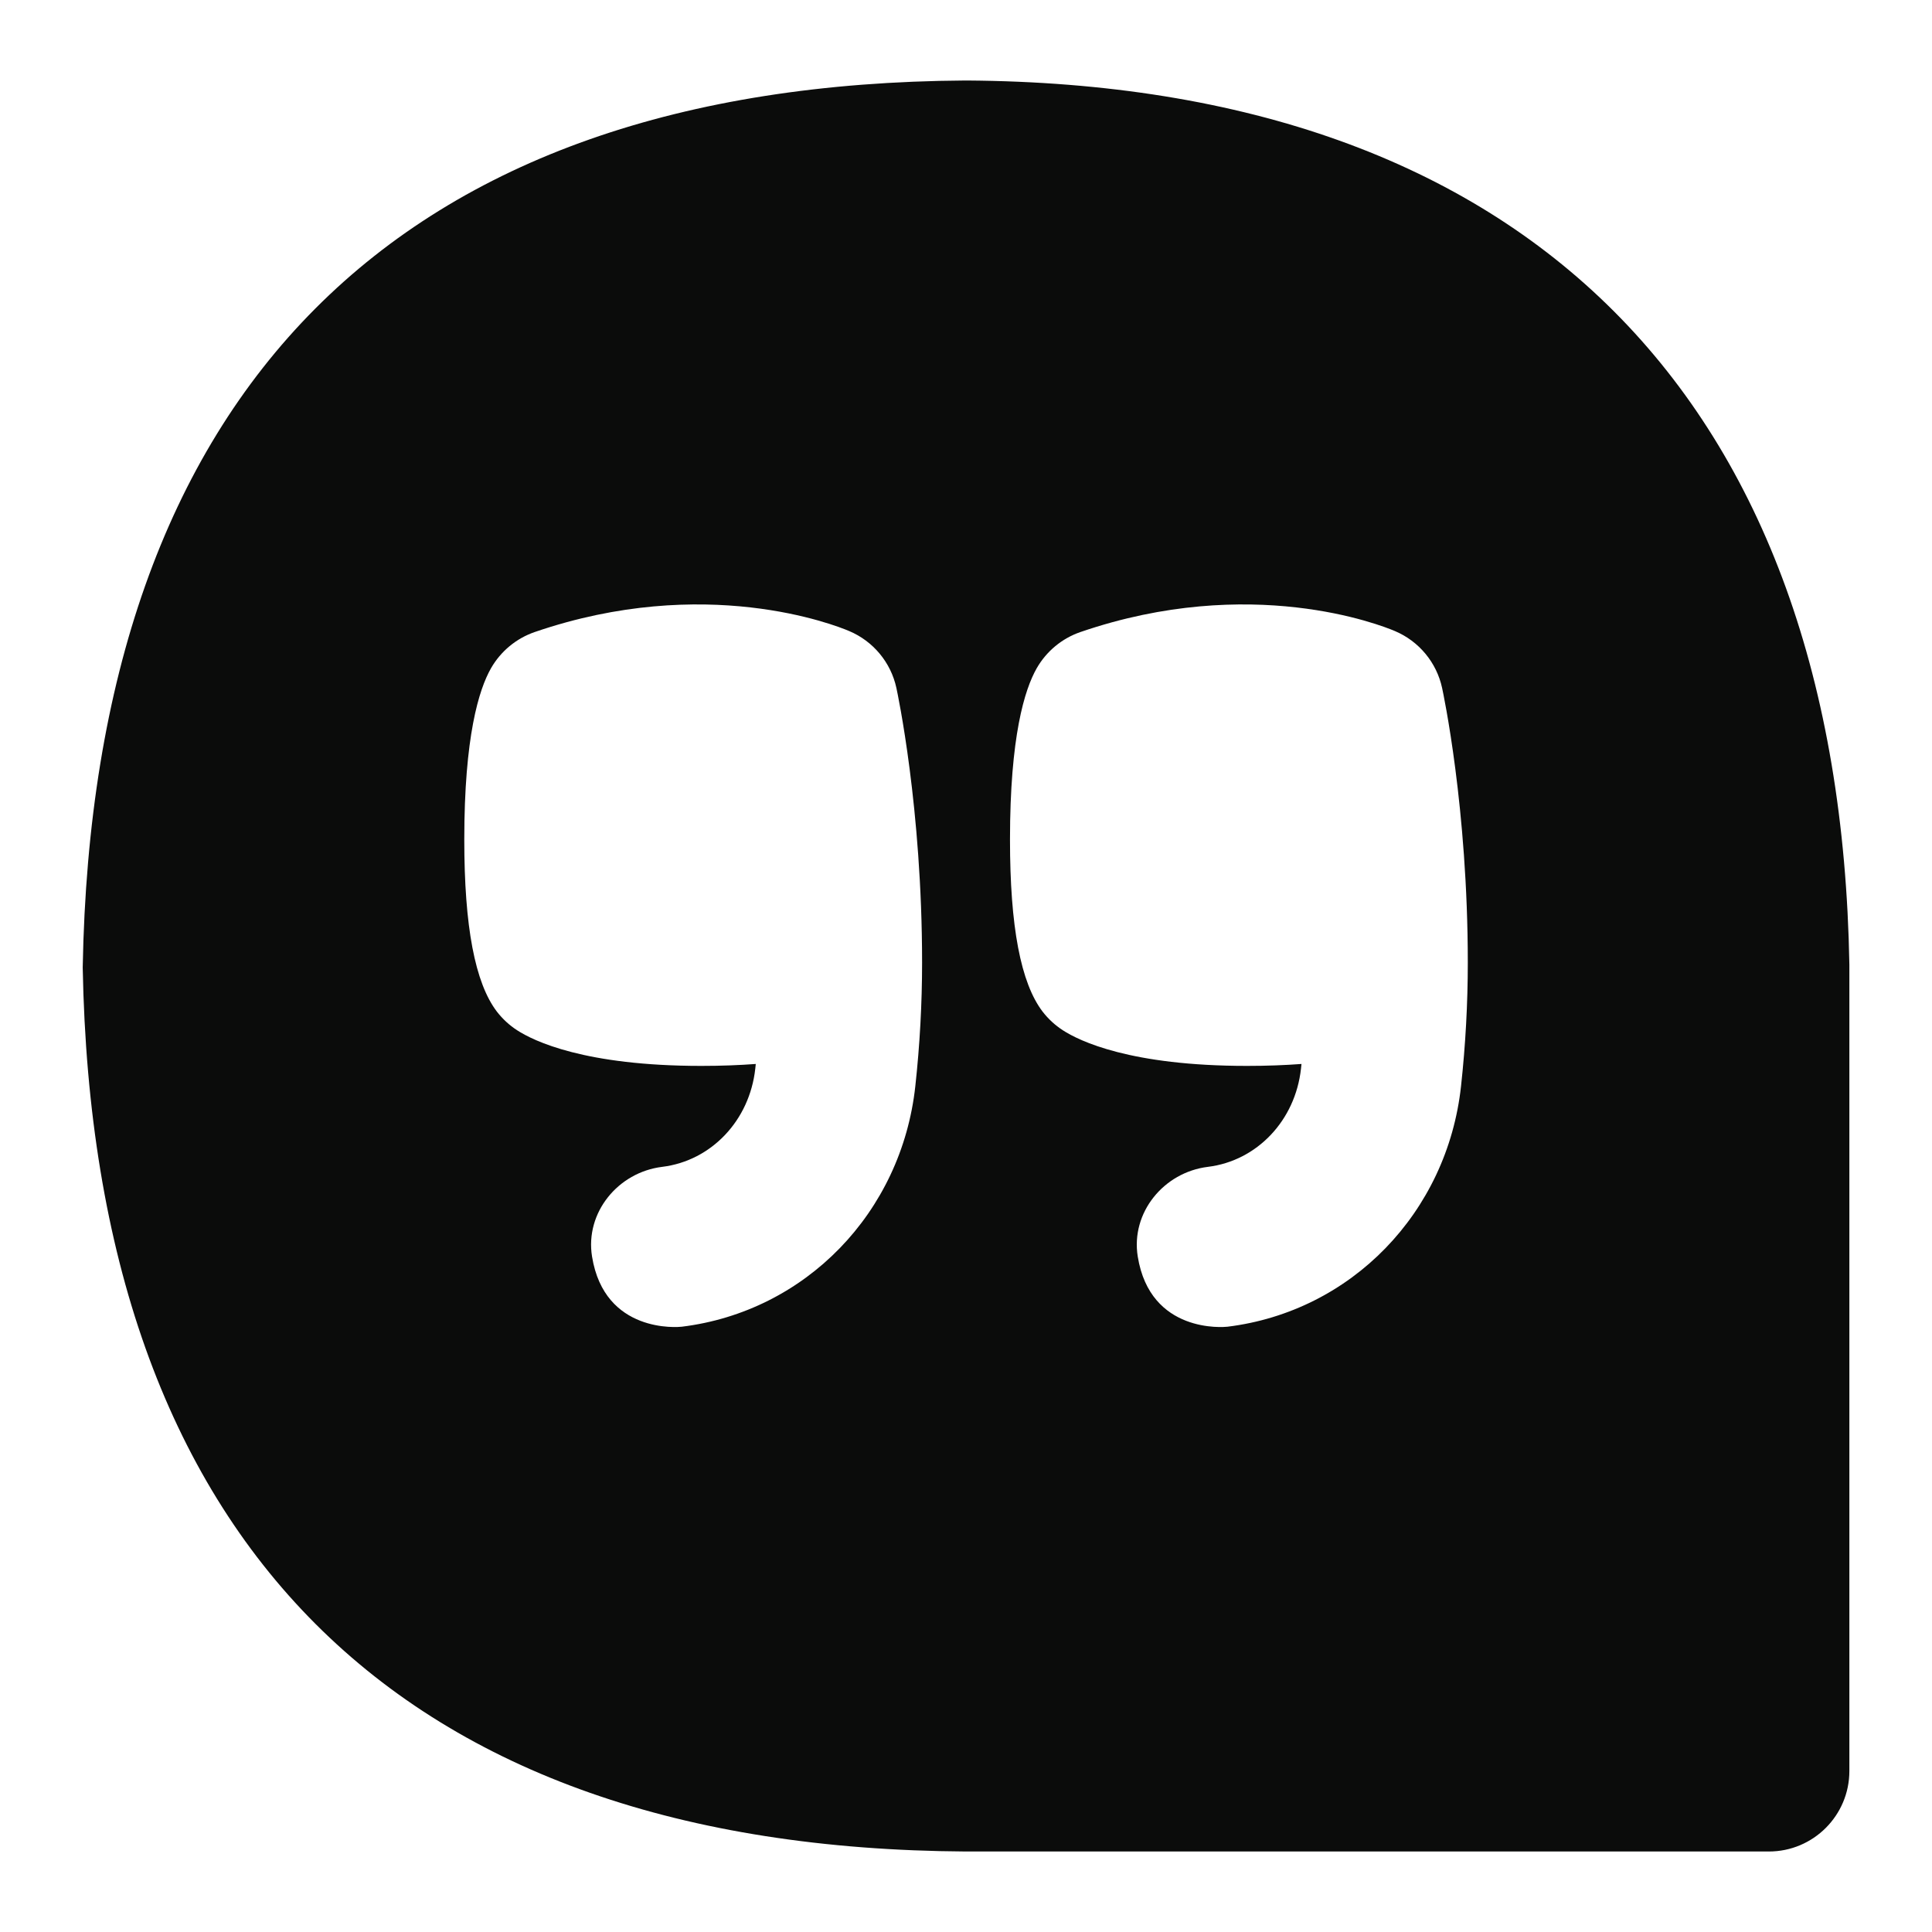
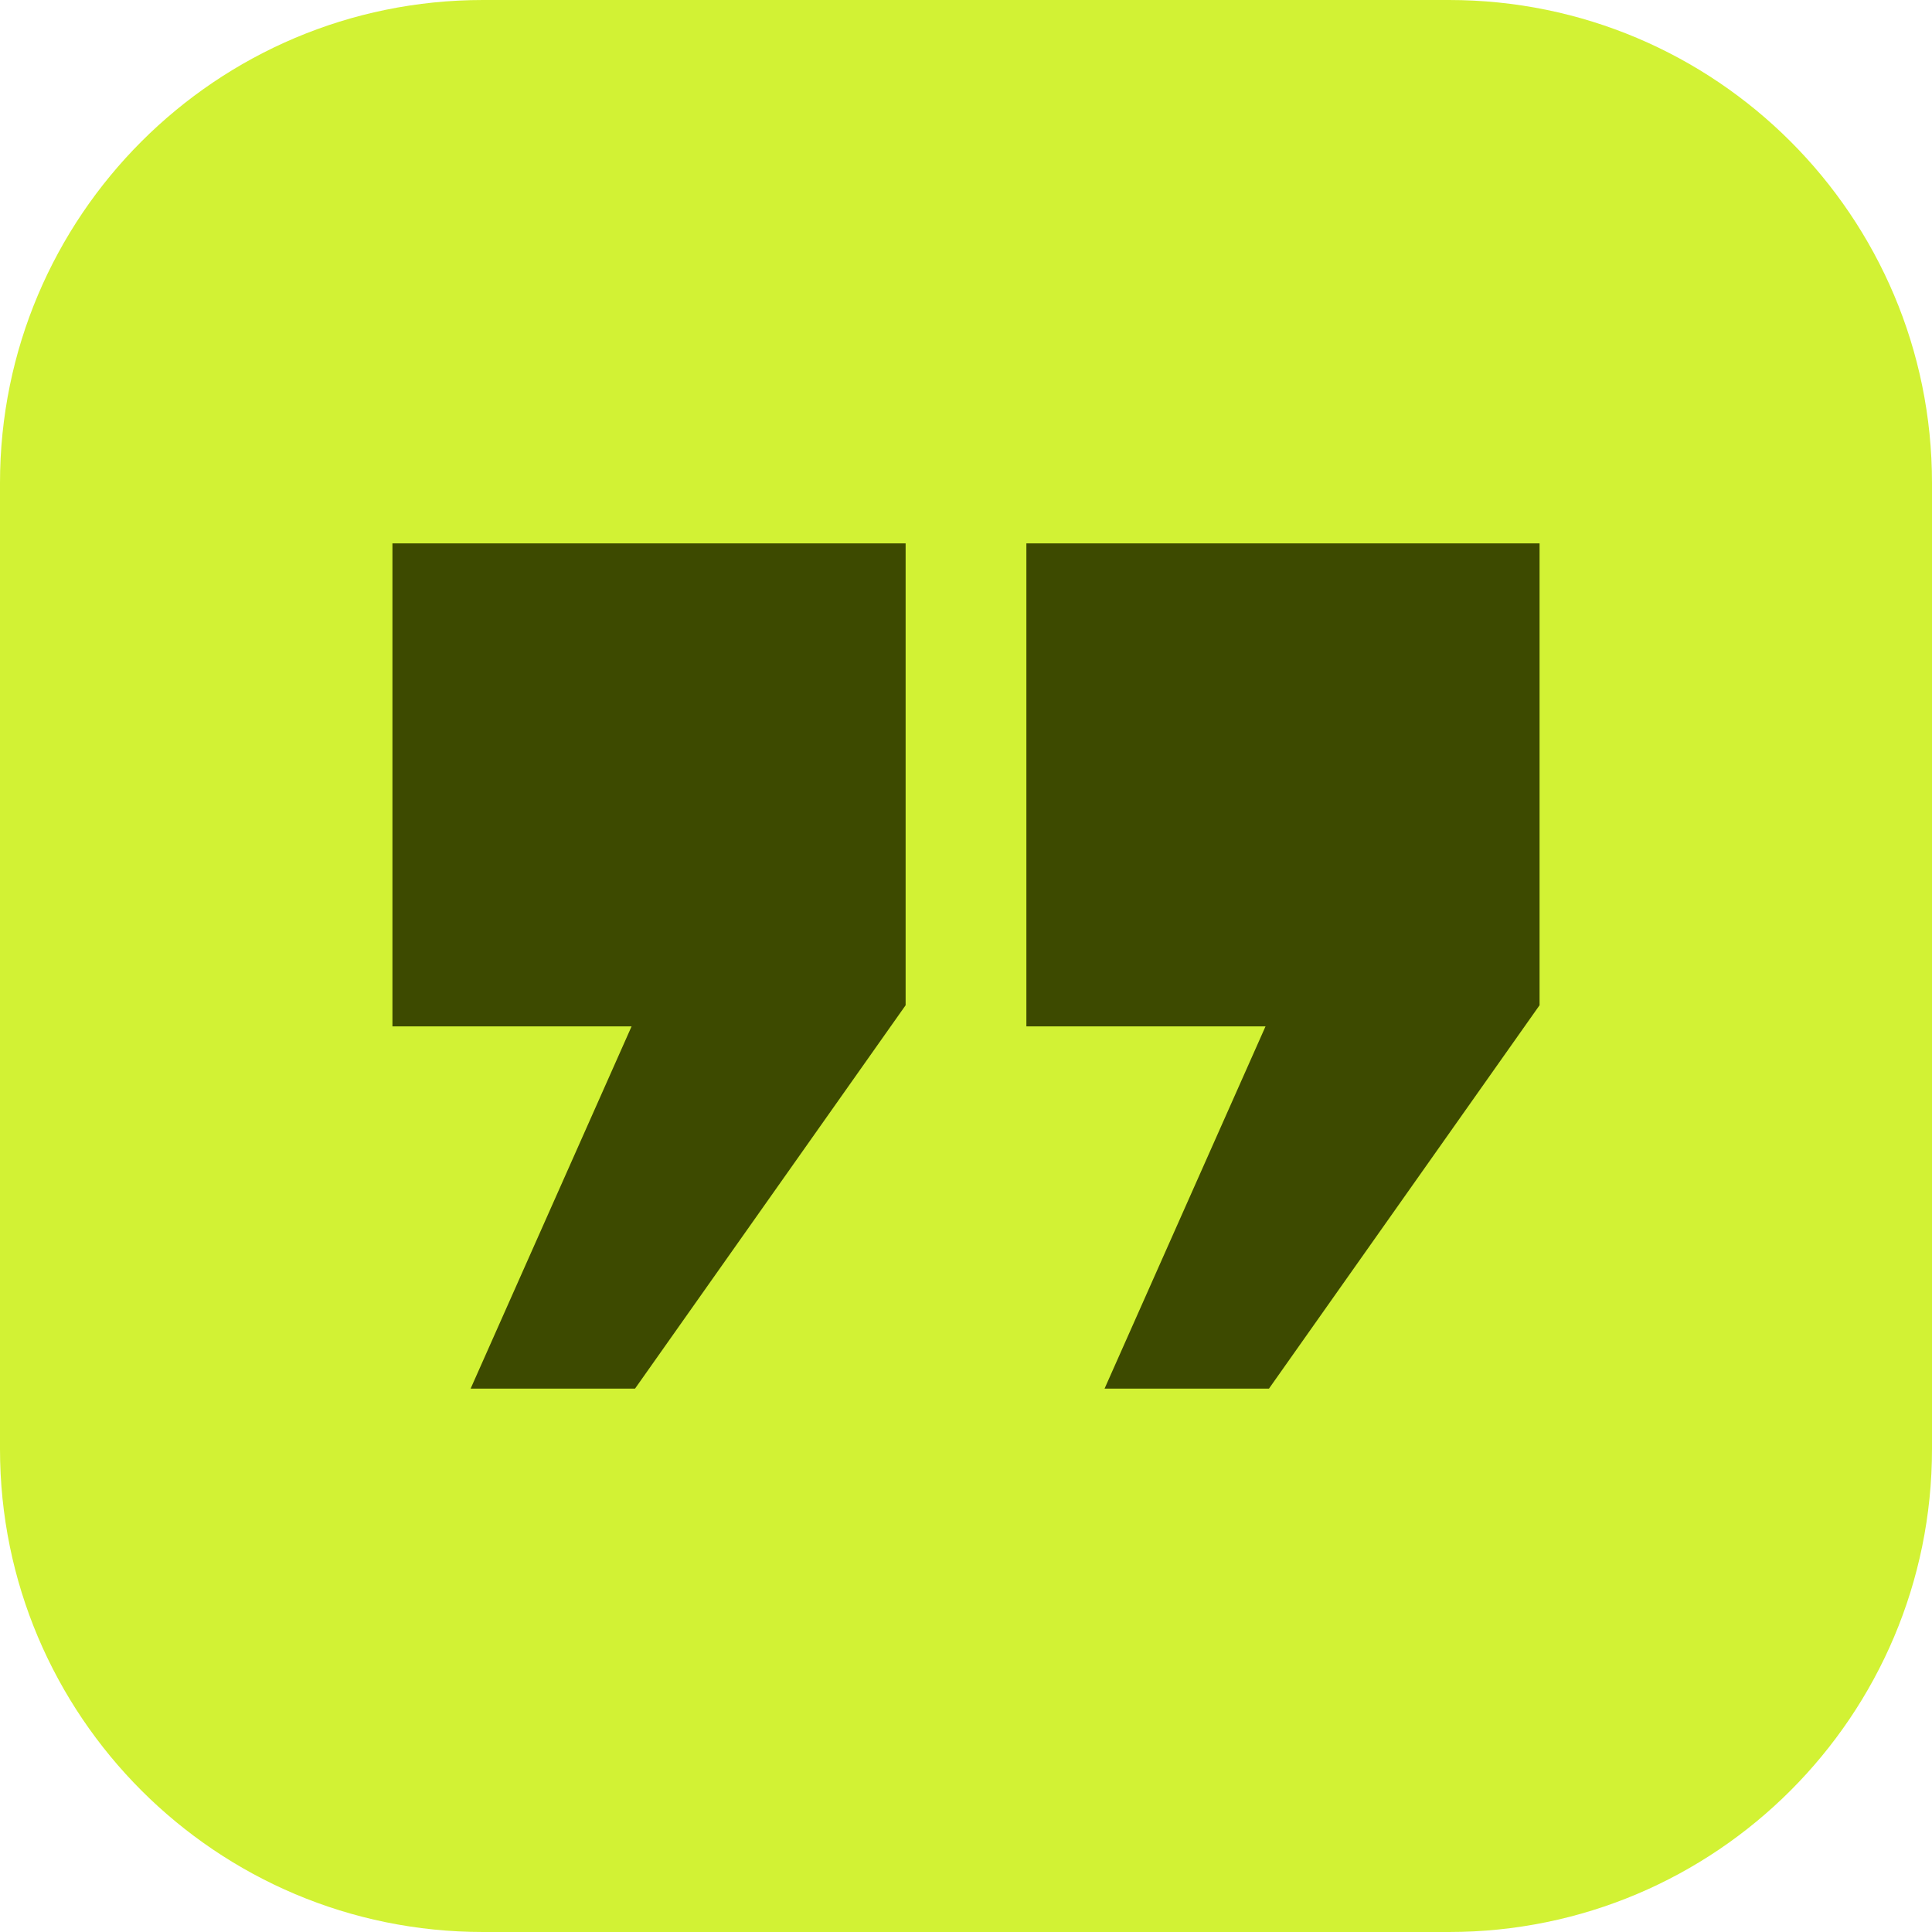
- <svg xmlns="http://www.w3.org/2000/svg" width="48" height="48" viewBox="0 0 48 48" fill="none">
-   <path d="M24.013 2C24.013 2 23.997 2 23.987 2C9.893 2.088 2.309 9.684 2.055 24.036C2.315 38.324 9.901 45.918 24.001 46H43.947C45.051 46 45.947 45.104 45.947 44V23.966C45.703 9.892 37.915 2.09 24.013 2ZM22.741 26.984C22.399 30.128 20.011 32.586 16.937 32.962C16.855 32.972 15.019 33.14 14.709 31.218C14.533 30.128 15.355 29.124 16.453 28.99C17.673 28.84 18.625 27.836 18.765 26.548C18.769 26.51 18.773 26.472 18.777 26.434C18.371 26.464 17.923 26.482 17.423 26.482C14.525 26.482 13.257 25.862 12.847 25.596C12.655 25.472 12.487 25.316 12.347 25.136C11.801 24.422 11.535 23.022 11.535 20.858C11.535 18.3 11.897 17.132 12.199 16.602C12.441 16.18 12.827 15.86 13.287 15.702C17.513 14.254 20.745 15.528 21.097 15.678C21.695 15.93 22.135 16.46 22.271 17.094C22.297 17.214 22.909 20.07 22.909 23.918C22.909 24.924 22.853 25.958 22.741 26.984ZM36.299 26.984C35.957 30.128 33.569 32.586 30.495 32.962C30.413 32.972 28.577 33.14 28.267 31.218C28.091 30.128 28.913 29.124 30.011 28.99C31.231 28.84 32.183 27.836 32.323 26.548C32.327 26.51 32.331 26.472 32.335 26.434C31.929 26.464 31.481 26.482 30.981 26.482C28.083 26.482 26.815 25.862 26.405 25.596C26.213 25.472 26.045 25.316 25.905 25.136C25.359 24.422 25.093 23.022 25.093 20.858C25.093 18.3 25.455 17.132 25.757 16.602C25.999 16.18 26.385 15.86 26.845 15.702C31.071 14.254 34.303 15.528 34.655 15.678C35.253 15.93 35.693 16.46 35.829 17.094C35.855 17.214 36.467 20.07 36.467 23.918C36.467 24.924 36.411 25.958 36.299 26.984Z" fill="#0B0C0B" />
+ <svg xmlns="http://www.w3.org/2000/svg" width="64" height="64" viewBox="0 0 64 64" fill="none">
+   <rect width="64" height="64" rx="16" fill="#D2F234" />
+   <path d="M13 18H30V33.3L21.036 46H15.59L20.922 34H13V18ZM34 18H51V33.3L42.036 46H36.59L41.922 34H34V18Z" fill="#3D4A00" />
</svg>
